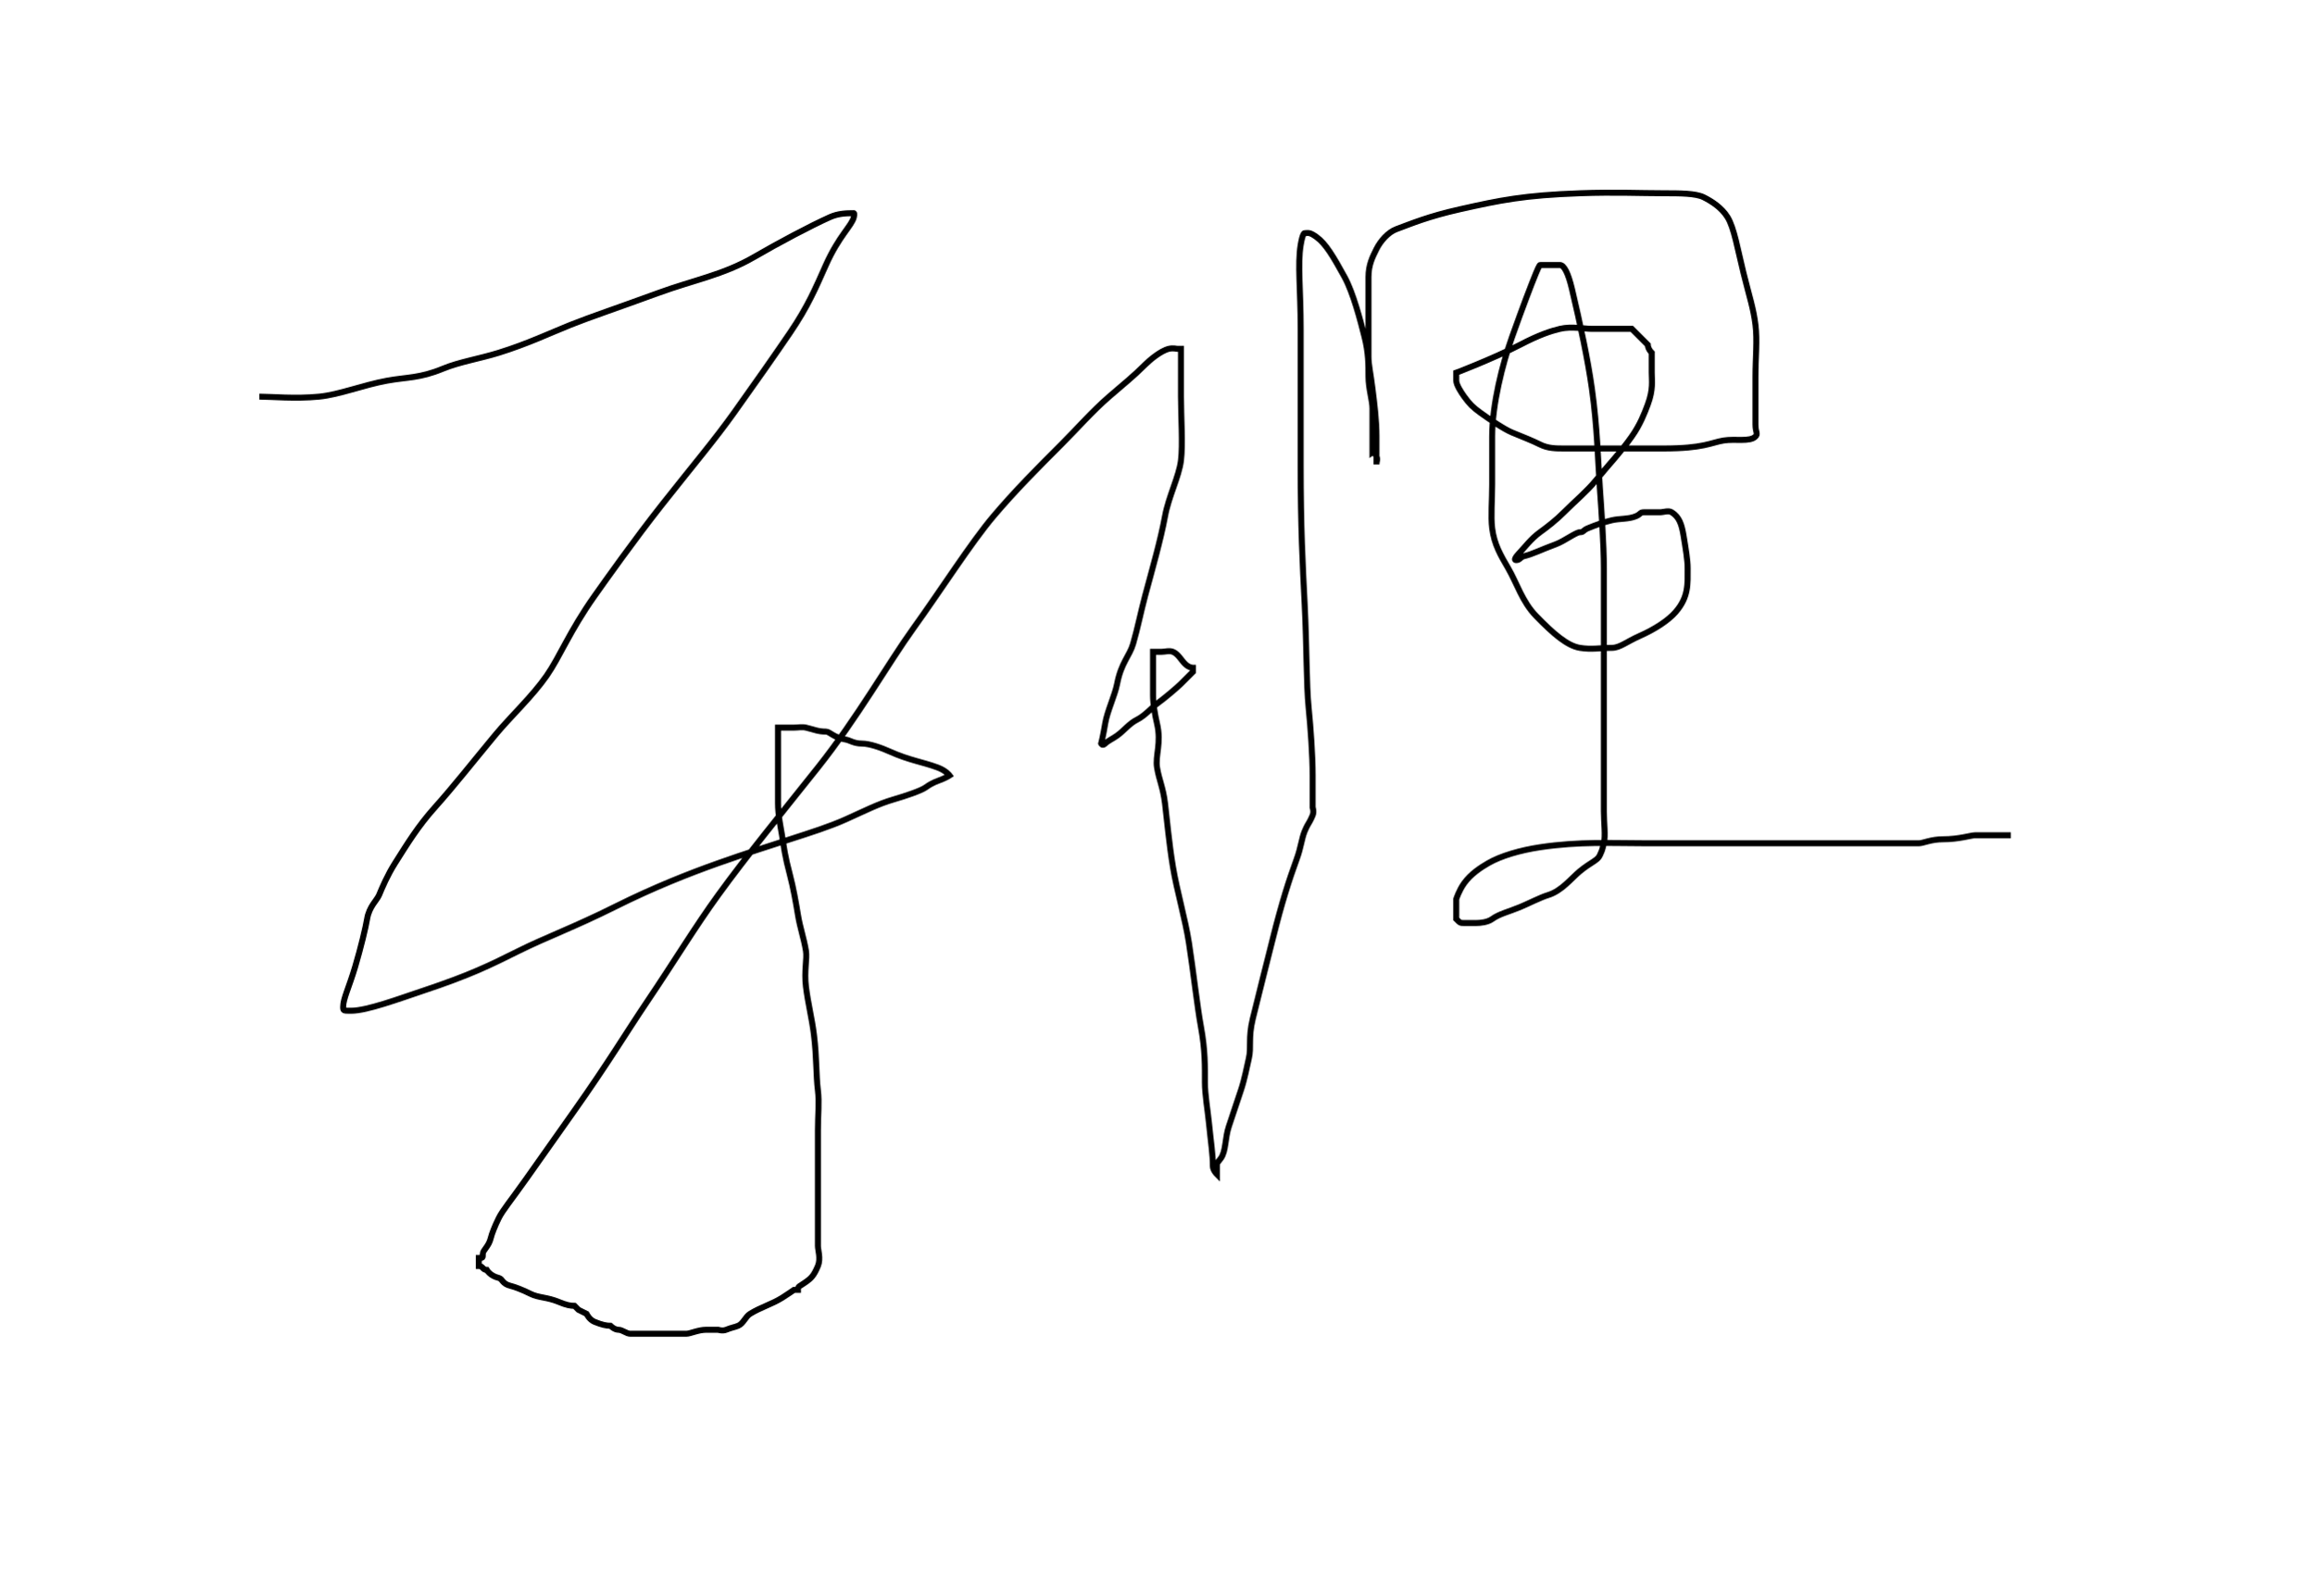
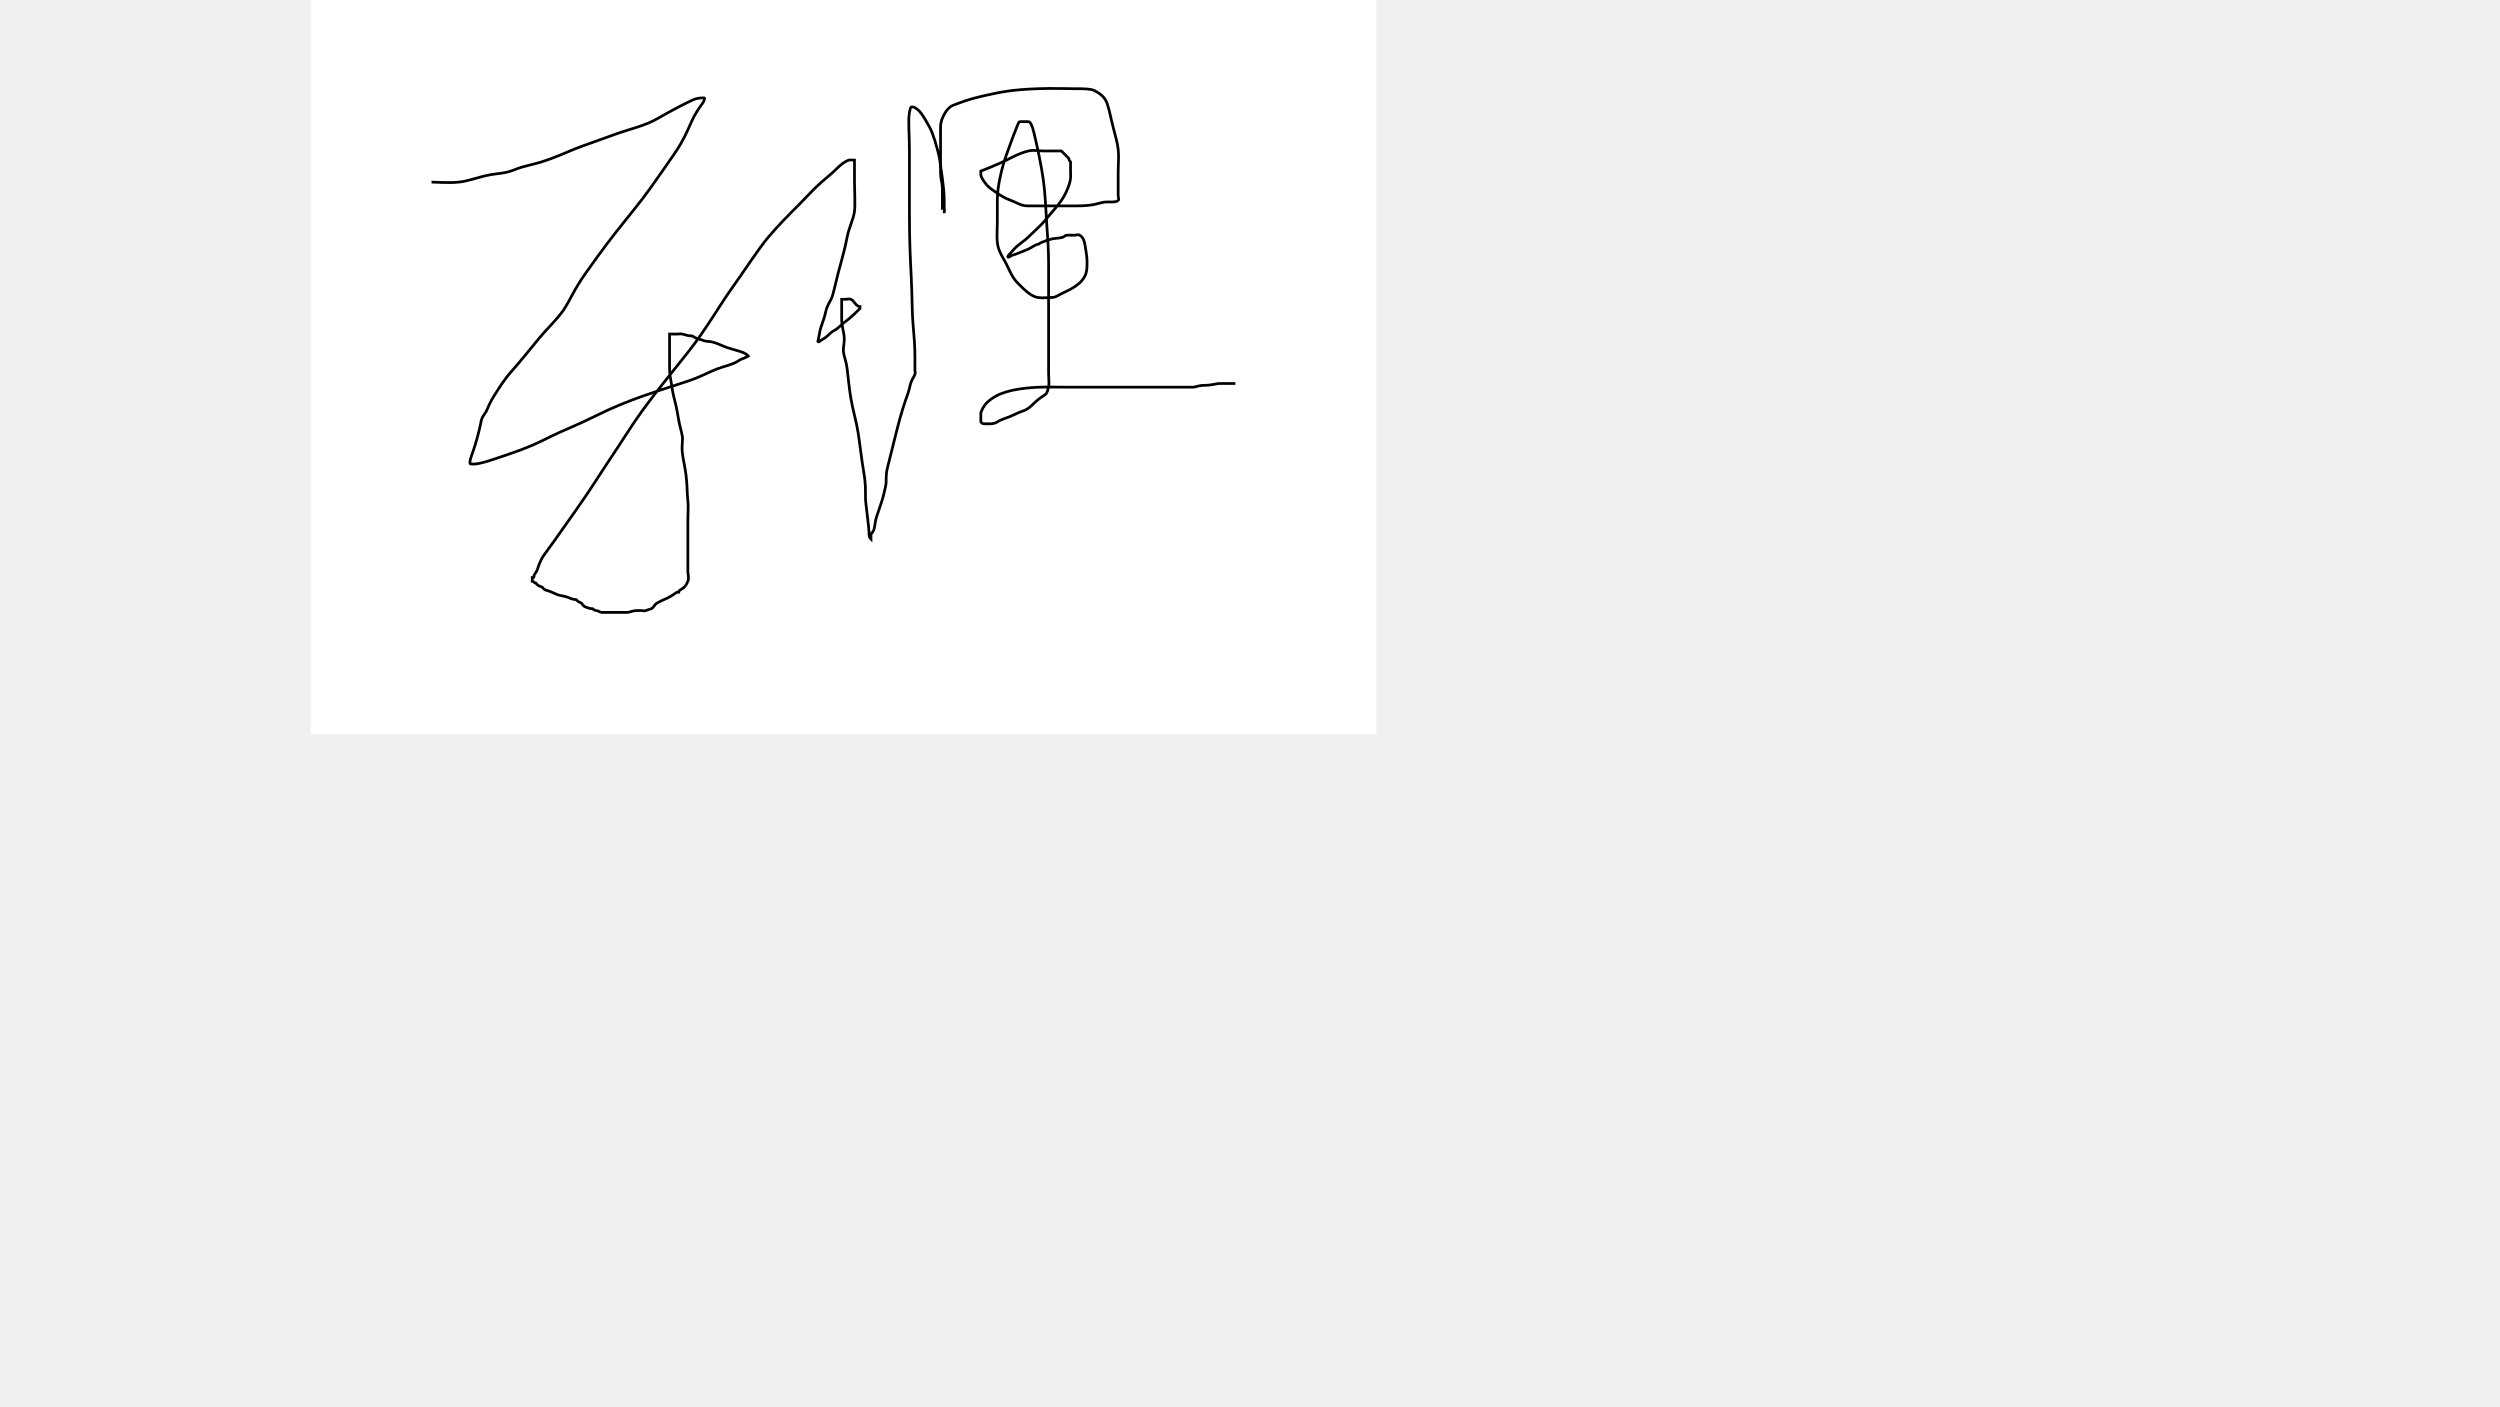
- <svg xmlns="http://www.w3.org/2000/svg" width="580" height="400">
+ <svg xmlns="http://www.w3.org/2000/svg" version="1.1" id="Layer_1" x="0px" y="0px" width="1920px" height="1080px" viewBox="0 0 1024 768" enable-background="new 0 0 1920 1080" xml:space="preserve">
  <g>
    <rect fill="#fff" id="canvas_background" height="402" width="582" y="-1" x="-1" />
    <g display="none" overflow="visible" y="0" x="0" height="100%" width="100%" id="canvasGrid">
      <rect fill="url(#gridpattern)" stroke-width="0" y="0" x="0" height="100%" width="100%" />
    </g>
  </g>
  <g>
    <path d="m65,99.45c3,0 9.029,0.591 15,0c5.074,-0.502 11.017,-2.903 17,-4c5.015,-0.919 8.157,-0.58 14,-3c4.132,-1.711 9.13,-2.488 14,-4c7.273,-2.259 13,-5 18,-7c5,-2 11.887,-4.295 22,-8c8.908,-3.263 16.264,-4.511 24,-9c6.237,-3.619 14.087,-7.794 19,-10c2.04,-0.916 4,-1 6,-1c0,0 0.23,0.027 0,1c-0.514,2.176 -3.709,4.64 -7,12c-2.581,5.774 -4.468,10.332 -9,17c-3.599,5.296 -9,13 -14,20c-5,7 -10.069,12.945 -18,23c-7.061,8.952 -14.112,18.918 -17,23c-6.247,8.83 -8.671,15.213 -12,20c-3.655,5.257 -8.916,10.068 -13,15c-5.881,7.101 -10.284,12.731 -15,18c-4.27,4.771 -6.882,9.073 -10,14c-1.928,3.047 -3.235,6.152 -4,8c-0.541,1.307 -2.493,2.879 -3,6c-0.32,1.974 -1.547,7.112 -3,12c-1.534,5.162 -3,8 -3,10c0,1 0,1 2,1c4,0 12,-3 18,-5c12,-4 16.783,-6.406 24,-10c6.817,-3.395 14,-6 24,-11c10,-5 18.824,-8.449 26,-11c6.859,-2.439 14.077,-4.731 18,-6c5.124,-1.657 9.92,-3.168 14,-5c4.913,-2.206 8.041,-3.847 12,-5c3.036,-0.884 6.853,-2.173 8,-3c1.814,-1.307 3.076,-1.617 4,-2c1.307,-0.541 2,-1 2,-1c0,0 -0.903,-1.224 -3,-2c-3.867,-1.43 -7.087,-1.794 -12,-4c-2.04,-0.916 -5,-2 -7,-2c-2,0 -3.013,-0.84 -4,-1c-3.121,-0.507 -4,-2 -5,-2c-2,0 -2.824,-0.486 -5,-1c-0.973,-0.23 -2,0 -3,0c-2,0 -3,0 -4,0c0,0 0,3 0,5c0,5 0,9 0,14c0,3 0.68,6.026 1,8c0.507,3.121 0.691,5.072 2,10c0.812,3.056 1.519,7.039 2,10c0.507,3.121 1.493,5.879 2,9c0.32,1.974 -0.489,5.03 0,9c0.504,4.092 1.496,7.908 2,12c0.733,5.955 0.496,9.908 1,14c0.367,2.978 0,6 0,10c0,2 0,4 0,7c0,2 0,5 0,7c0,3 0,5 0,6c0,1 0,3 0,4c0,1 0,3 0,5c0,1 0.765,3.152 0,5c-1.082,2.613 -1.853,3.173 -3,4c-1.814,1.307 -2,1 -2,2c0,0 -1,0 -1,0c0,0 -1.797,1.256 -3,2c-2.69,1.663 -5.31,2.337 -8,4c-1.203,0.744 -1.693,2.459 -3,3c-0.924,0.383 -1.693,0.459 -3,1c-0.924,0.383 -2,0 -2,0c0,0 -1,0 -3,0c-2,0 -4,1 -5,1c-1,0 -3,0 -5,0c-1,0 -4,0 -5,0c-1,0 -2,0 -4,0c-1,0 -2,-1 -3,-1c-1,0 -2,-1 -2,-1c-1,0 -2.152,-0.235 -4,-1c-1.307,-0.541 -2,-2 -2,-2c-2,-1 -2,-1 -2,-1c0,0 -1,-1 -1,-1c-1,0 -1.934,-0.144 -4,-1c-2.922,-1.21 -5,-1 -7,-2c-2,-1 -4.027,-1.77 -5,-2c-2.176,-0.514 -2.027,-1.77 -3,-2c-2.176,-0.514 -3,-2 -3,-2c-1,0 -1,-1 -2,-1c0,0 0,-1 0,-1c0,0 0,0 0,0c0,-1 0,-1 0,-1c1,0 1,0 1,-1c0,-1 1.486,-1.824 2,-4c0.23,-0.973 1,-3 2,-5c1,-2 2.835,-4.113 7,-10c2.888,-4.082 9.112,-12.918 12,-17c8.33,-11.773 13.189,-19.869 18,-27c7.292,-10.809 12.132,-18.903 18,-27c7.163,-9.884 15.749,-20.363 25,-32c9.839,-12.377 17.675,-26.225 24,-35c6.667,-9.25 14.44,-21.436 20,-28c5.485,-6.474 11,-12 17,-18c4,-4 7.727,-8.294 12,-12c3.777,-3.276 6,-5 9,-8c1,-1 3.824,-3.486 6,-4c0.973,-0.23 2,0 2,0c1,0 1,0 1,0c0,3 0,7 0,12c0,5 0.489,12.03 0,16c-0.504,4.092 -3.081,8.985 -4,14c-1.097,5.983 -3.117,12.968 -5,20c-1.066,3.983 -1.847,8.041 -3,12c-0.884,3.036 -2.982,4.712 -4,10c-0.567,2.946 -2.493,6.879 -3,10c-0.481,2.961 -1,5 -1,5c0,0 0.293,0.707 1,0c0.707,-0.707 1.853,-1.173 3,-2c1.814,-1.307 3,-3 5,-4c2,-1 3.853,-3.173 5,-4c1.814,-1.307 5,-4 6,-5c0,0 1,-1 1,-1c1,-1 1,-1 2,-2c0,0 0,0 0,-1c0,0 -1,0 -2,-1c-1,-1 -1.693,-2.459 -3,-3c-0.924,-0.383 -2,0 -3,0c-1,0 -2,0 -2,0c0,0 0,0 0,1c0,0 0,2 0,4c0,2 0,4 0,6c0,2 0.486,4.824 1,7c1.149,4.866 -0.481,8.039 0,11c0.507,3.121 1.496,4.908 2,9c0.489,3.97 1,10 2,16c1,6 3.07,12.989 4,19c1.081,6.988 2.081,15.985 3,21c1.097,5.983 1,10 1,14c0,3 0.704,7.015 1,10c0.502,5.074 1,8 1,11c0,1 1,2 1,2c0,-1 0,-1 0,-1c0,-1 0,-1 0,-1c0,-1 0.173,-0.853 1,-2c1.307,-1.814 1,-5 2,-8c1,-3 2,-6 3,-9c1,-3 1.486,-5.824 2,-8c0.689,-2.92 -0.201,-5.045 1,-10c1.715,-7.075 3.534,-14.097 5,-20c2.287,-9.207 4.148,-14.943 6,-20c1.088,-2.969 1.235,-5.152 2,-7c0.541,-1.307 1,-2 1,-2c0,0 0.459,-0.693 1,-2c0.383,-0.924 0,-2 0,-2c0,-1 0,-1 0,-1c0,-1 0,-4 0,-7c0,-5 -0.498,-11.926 -1,-17c-0.591,-5.971 -0.452,-15.014 -1,-26c-0.501,-10.037 -1,-19 -1,-35c0,-12 0,-25 0,-34c0,-10 -0.801,-16.065 0,-21c0.507,-3.121 1,-3 1,-3c1,0 1.186,-0.307 3,1c2.295,1.654 4.194,4.889 7,10c2.152,3.92 4,11 5,15c1,4 1,7 1,10c0,3 1,6 1,8c0,2 0,4 0,6c0,2 0,3 0,5c0,0 0.459,-0.307 1,1c0.383,0.924 0,1 0,2c0,0 0,-1 0,-2c0,-1 0,-2 0,-5c0,-4 -0.496,-7.908 -1,-12c-0.489,-3.97 -1,-6 -1,-8c0,-2 0,-6 0,-8c0,-4 0,-7 0,-12c0,-3 1,-5 2,-7c1,-2 2.903,-4.224 5,-5c3.867,-1.43 7.955,-3.191 16,-5c9.95,-2.237 15.973,-3.5 30,-4c8.994,-0.321 15,0 21,0c4,0 8,0 10,1c2,1 4.513,2.594 6,5c1.663,2.69 2.534,8.097 4,14c1.525,6.138 2.496,8.908 3,13c0.489,3.97 0,8 0,13c0,5 0,9 0,12c0,2 0.707,2.293 0,3c-1.414,1.414 -5.039,0.519 -8,1c-3.121,0.507 -5,2 -15,2c-6,0 -11,0 -16,0c-2,0 -5,0 -9,0c-2,0 -4,0 -6,-1c-2,-1 -4.078,-1.79 -7,-3c-2.066,-0.856 -5.705,-3.346 -8,-5c-1.814,-1.307 -2.693,-2.186 -4,-4c-0.827,-1.147 -2,-3 -2,-4c0,-1 0,-1 0,-2c0,0 0.868,-0.289 5,-2c2.922,-1.21 7.809,-3.321 11,-5c4.766,-2.507 7.824,-3.486 10,-4c2.92,-0.689 6,0 8,0c2,0 4,0 6,0c1,0 3,0 3,0c1,0 1,0 1,0c1,1 2,2 2,2c1,1 1,1 2,2c0,0 0,1 1,2c0,0 0,1 0,1c0,1 0,2 0,4c0,2 0.43,4.133 -1,8c-0.776,2.097 -1.918,5.057 -4,8c-2.888,4.082 -5.414,6.625 -9,11c-2.286,2.788 -5,5 -8,8c-2,2 -4.186,3.693 -6,5c-2.295,1.654 -4,4 -5,5c0,0 -2,2 -1,2c1,0 1.027,-0.77 2,-1c2.176,-0.514 4.133,-1.57 8,-3c2.097,-0.776 5,-3 6,-3c1,0 0.693,-0.459 2,-1c1.848,-0.765 3.824,-1.486 6,-2c1.947,-0.46 4.152,-0.235 6,-1c1.307,-0.541 1,-1 2,-1c0,0 0,0 1,0c0,0 0,0 0,0c1,0 1,0 2,0c1,0 1,0 1,0c1,0 2.149,-0.526 3,0c1.902,1.176 2.519,3.039 3,6c0.507,3.121 1,6 1,8c0,4 0.276,7.223 -3,11c-1.853,2.137 -5.229,4.332 -9,6c-3.297,1.459 -5,3 -7,3c-3,0 -5.039,0.481 -8,0c-3.121,-0.507 -6.544,-3.402 -11,-8c-3.48,-3.59 -4.755,-8.132 -7,-12c-1.81,-3.118 -3.496,-5.908 -4,-10c-0.367,-2.978 0,-7 0,-11c0,-4 0,-8 0,-12c0,-8 2.561,-18.141 5,-25c2.551,-7.176 4.79,-13.078 6,-16c0.856,-2.066 1,-2 1,-2c1,0 1,0 2,0c1,0 1,0 3,0c1,0 2.053,1.987 3,6c2.118,8.973 3.99,17.79 5,25c1.387,9.903 1.499,17.947 2,25c0.354,4.987 1,14 1,20c0,10 0,20 0,27c0,10 0,17 0,23c0,4 0,8 0,11c0,3 0.46,6.053 0,8c-0.514,2.176 -0.617,2.076 -1,3c-0.541,1.307 -2.212,1.714 -5,4c-2.187,1.793 -4.549,4.955 -8,6c-1.914,0.58 -4.934,2.144 -7,3c-2.922,1.21 -5.186,1.693 -7,3c-1.147,0.827 -3,1 -4,1c-1,0 -2,0 -3,0c-1,0 -1,0 -2,-1c0,0 0,-1 0,-1c0,0 0,-1 0,-3c0,0 0,0 0,-1c0,0 0.693,-2.186 2,-4c1.654,-2.295 4.066,-3.878 6,-5c3.118,-1.81 7.957,-3.245 13,-4c9.939,-1.487 18,-1 26,-1c15,0 26,0 34,0c14,0 19,0 25,0c2,0 5,0 7,0c1,0 2,0 3,0c1,0 3,-1 6,-1c4,0 7,-1 8,-1c0,0 0,0 1,0c0,0 0,0 1,0c2,0 5,0 6,0l0,0l1,0l0,0" id="svg_2" stroke-width="1.5" stroke="#000" fill="none" />
  </g>
</svg>
